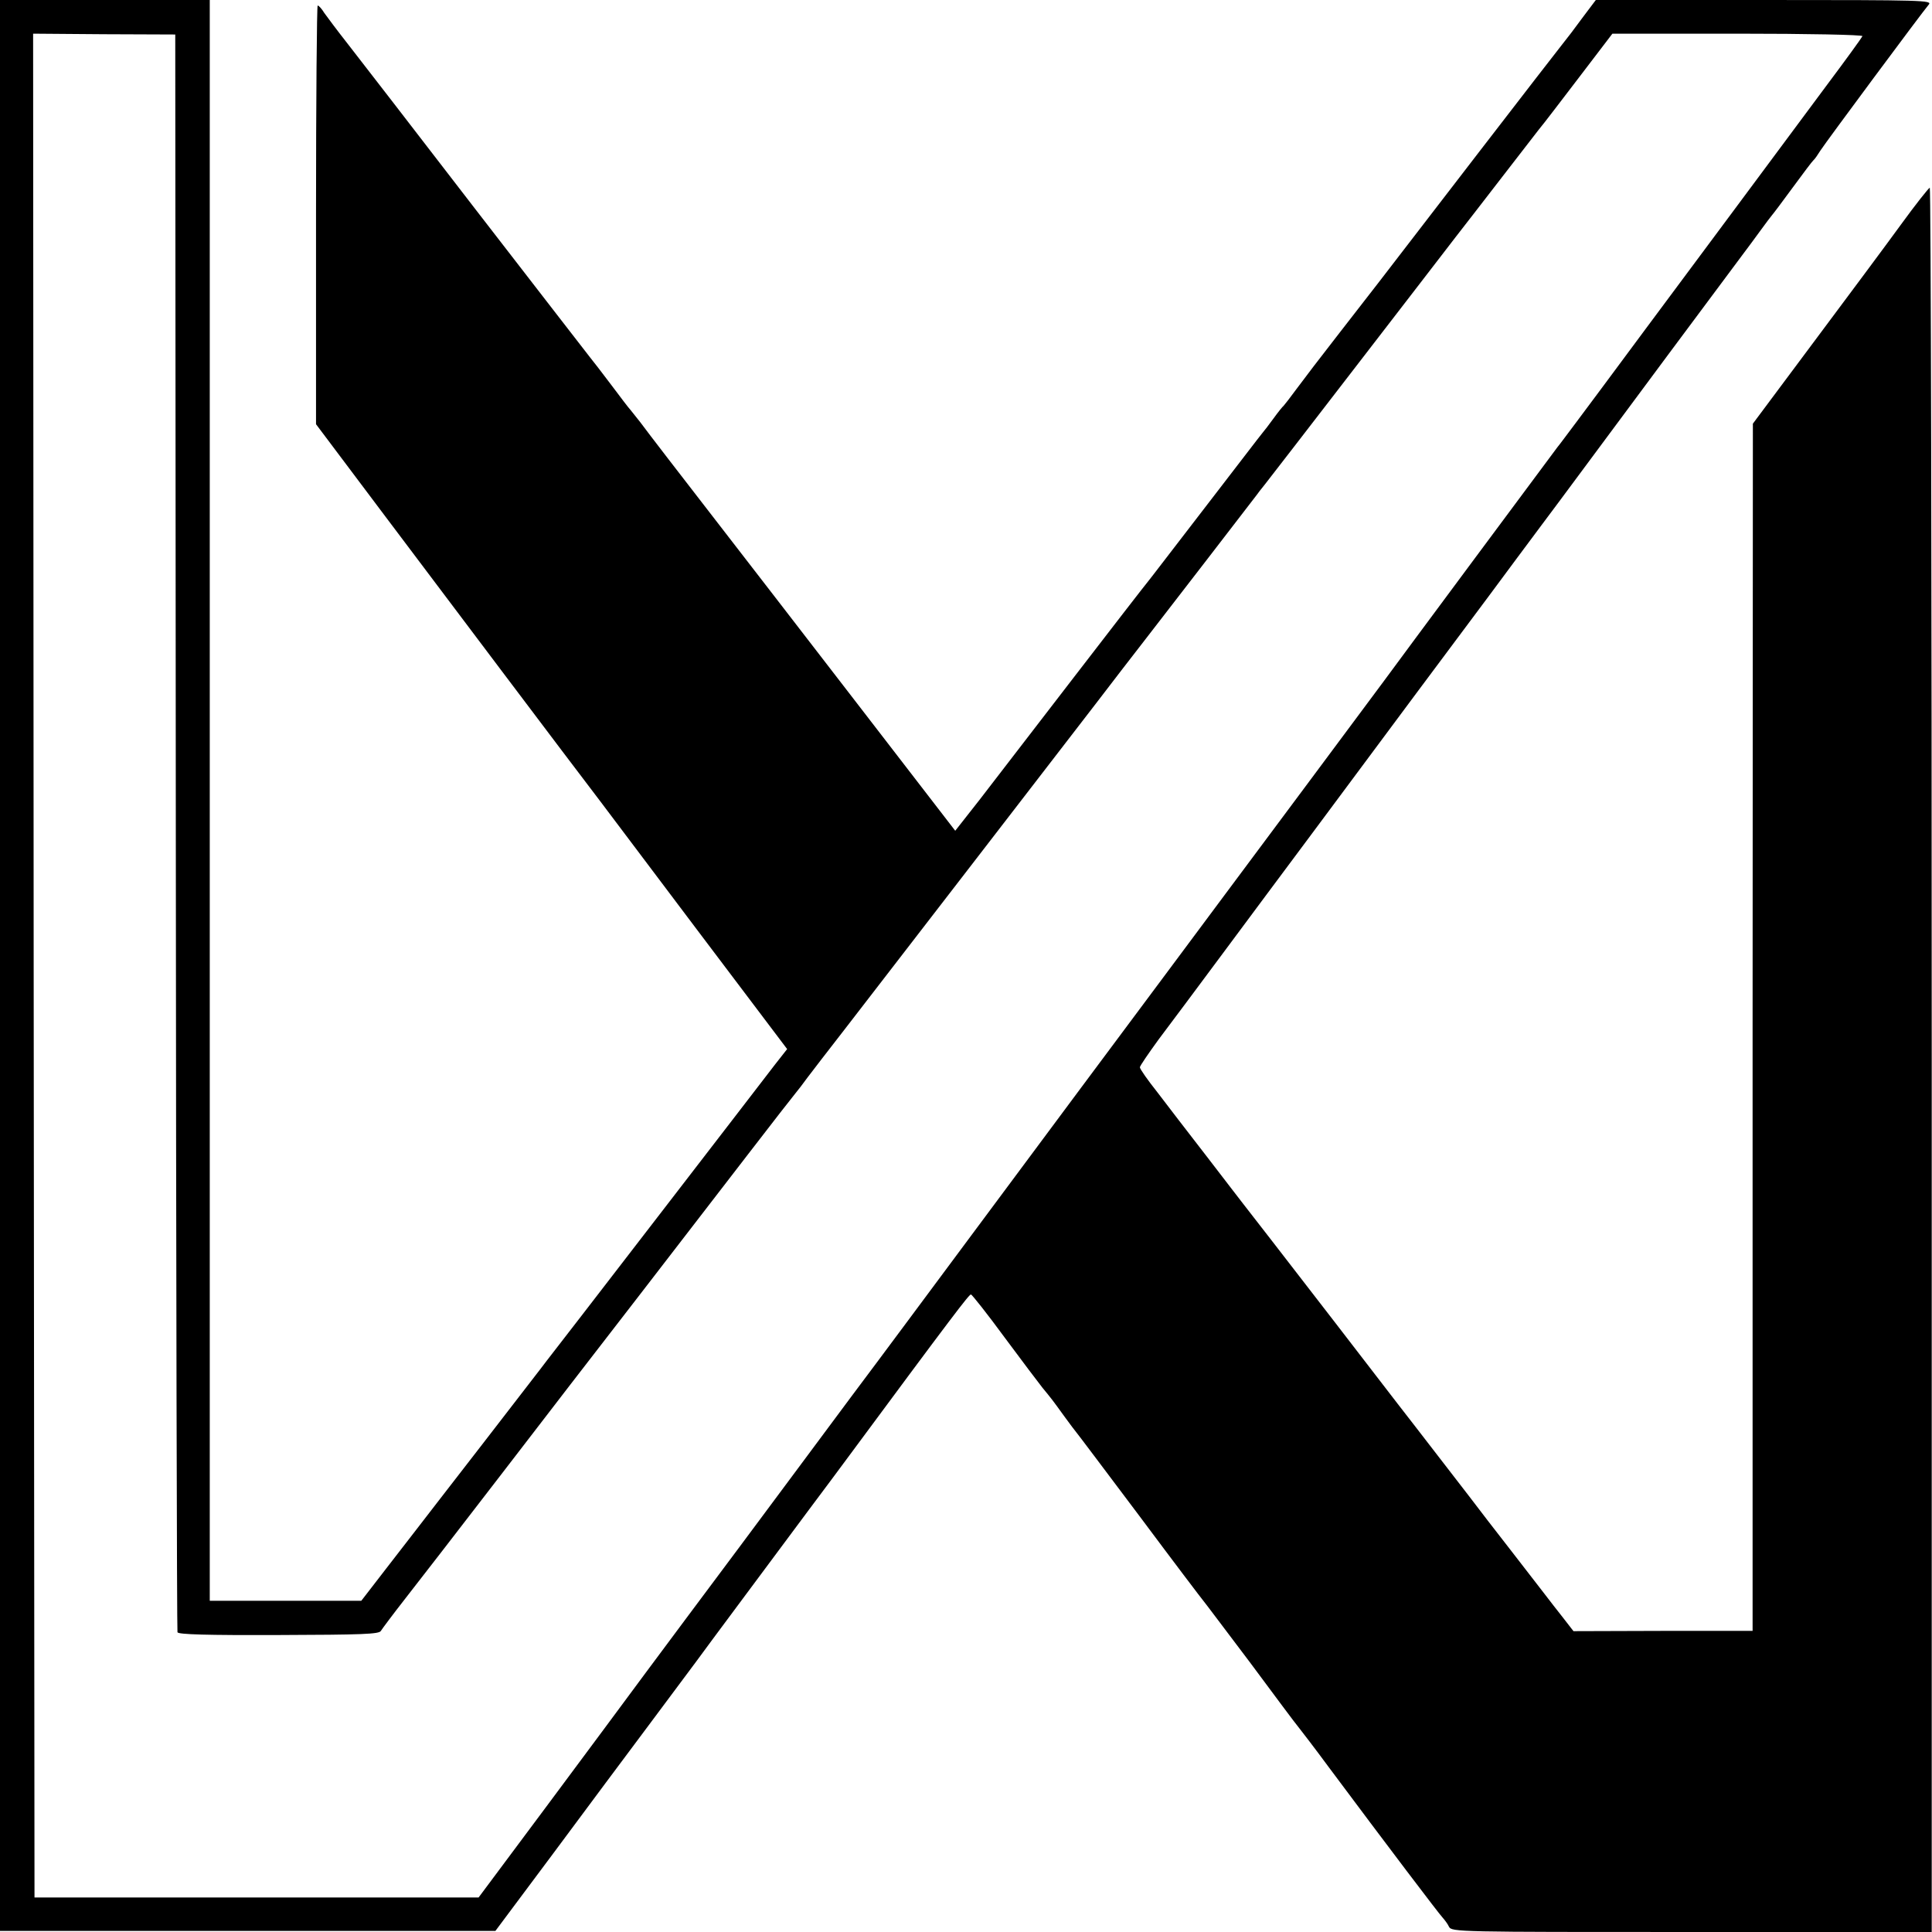
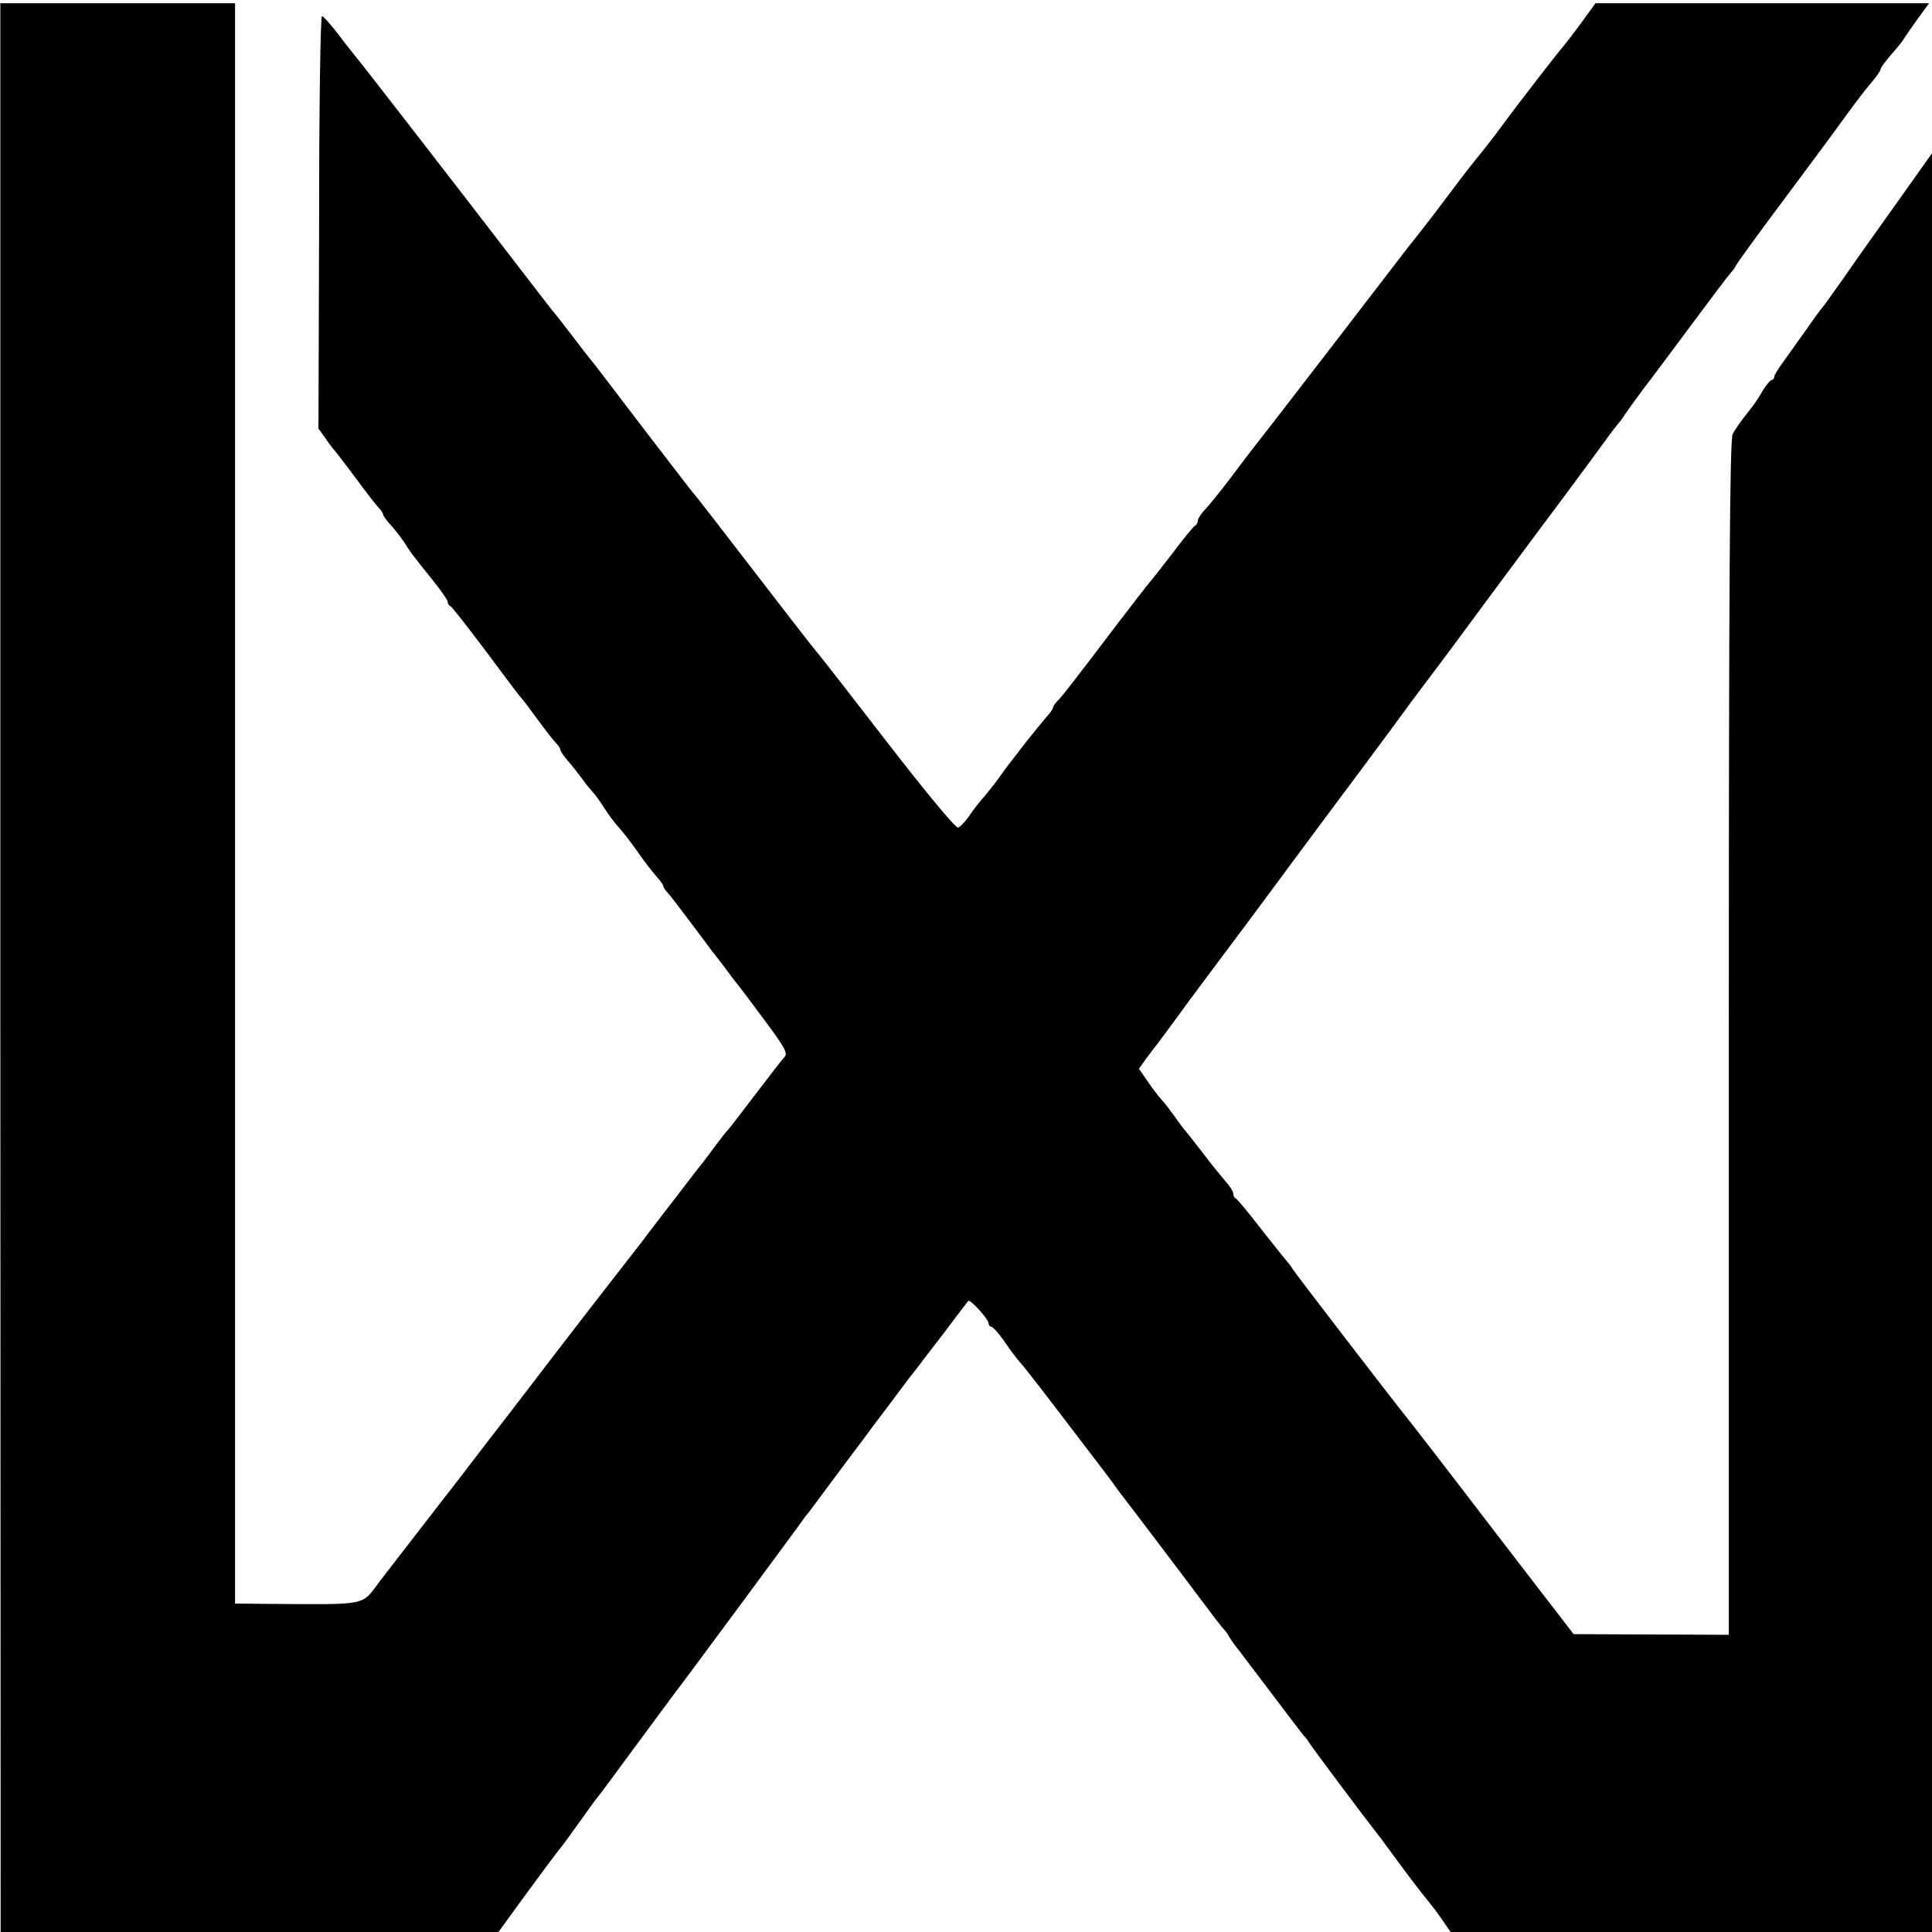
- <svg xmlns="http://www.w3.org/2000/svg" version="1.0" width="700pt" height="700pt" viewBox="0 0 700 700" preserveAspectRatio="xMidYMid meet">
-   <g transform="translate(0,700) scale(0.1,-0.1)" fill="#000000" stroke="none">
-     <path d="M0 3502 l0 -3498 898 0 897 0 209 280 c115 155 275 370 356 478 81 109 155 208 164 220 25 35 286 385 407 548 60 80 115 154 123 165 404 546 457 615 464 615 4 -1 59 -70 122 -156 63 -85 125 -167 137 -182 32 -39 34 -41 78 -102 22 -30 42 -57 45 -60 3 -3 106 -140 230 -305 123 -165 227 -302 230 -305 3 -3 78 -103 168 -222 89 -120 168 -226 176 -235 8 -10 59 -76 112 -148 208 -279 399 -531 411 -543 7 -8 18 -22 23 -33 10 -19 33 -19 880 -19 l869 0 0 3160 c0 1738 -3 3160 -7 3160 -4 -1 -51 -60 -104 -133 -53 -73 -196 -265 -317 -427 l-220 -295 -1 -2187 0 -2187 -324 0 -325 -1 -38 49 c-21 26 -49 63 -63 81 -14 18 -69 89 -123 159 -54 69 -124 160 -155 201 -32 41 -119 154 -193 250 -75 96 -208 270 -297 385 -176 228 -310 401 -329 425 -6 8 -65 84 -130 169 -65 84 -146 189 -180 234 -35 44 -63 84 -63 90 0 5 31 50 68 101 38 50 142 190 232 311 90 121 234 315 320 430 301 405 507 682 644 865 75 102 146 196 156 210 10 14 54 72 97 130 176 238 666 897 680 915 5 6 26 35 48 65 22 30 42 57 45 60 3 3 37 48 75 100 38 52 72 97 76 100 4 3 15 19 25 35 20 31 365 496 392 528 14 16 -15 17 -595 17 l-611 0 -43 -57 c-48 -65 -49 -66 -82 -108 -19 -23 -549 -711 -664 -861 -12 -16 -75 -96 -139 -179 -64 -82 -135 -175 -157 -205 -22 -30 -43 -57 -46 -60 -4 -3 -20 -23 -36 -45 -16 -22 -35 -47 -42 -55 -7 -8 -100 -130 -208 -270 -108 -140 -201 -262 -208 -270 -7 -8 -127 -163 -267 -345 -139 -181 -293 -381 -341 -443 l-88 -112 -360 467 c-199 258 -415 538 -481 623 -158 204 -269 348 -300 390 -14 18 -30 38 -35 44 -6 6 -37 47 -70 91 -33 44 -68 89 -77 100 -9 11 -195 252 -414 535 -218 283 -427 554 -464 601 -37 47 -75 98 -85 112 -9 15 -20 27 -24 27 -3 0 -6 -341 -6 -759 l0 -758 251 -334 c201 -267 670 -890 781 -1035 12 -16 169 -224 348 -462 l327 -433 -44 -56 c-24 -31 -215 -280 -425 -552 -210 -273 -391 -507 -402 -521 -10 -14 -115 -149 -232 -301 -118 -152 -225 -291 -239 -309 -14 -18 -65 -84 -113 -146 l-88 -114 -274 0 -275 0 0 2900 0 2900 -380 0 -380 0 0 -3498z m637 484 c1 -1589 4 -2894 6 -2900 3 -8 107 -11 367 -10 301 1 364 3 370 15 5 8 43 59 86 114 43 55 198 255 344 445 146 190 373 485 505 655 132 171 310 402 397 515 87 113 164 212 171 220 7 8 26 33 42 55 17 22 77 101 135 175 134 174 785 1017 910 1180 53 69 134 175 181 235 77 99 382 495 401 520 4 6 18 24 31 40 13 17 163 210 332 430 170 220 331 430 359 466 28 36 101 130 161 208 61 79 124 160 140 181 17 20 83 107 148 192 l119 156 454 0 c252 0 454 -4 452 -9 -2 -5 -59 -84 -128 -176 -208 -280 -456 -614 -660 -888 -106 -143 -218 -294 -249 -335 -31 -41 -61 -82 -68 -90 -10 -13 -582 -783 -627 -845 -14 -19 -511 -687 -603 -810 -47 -63 -264 -355 -499 -670 -78 -105 -255 -343 -394 -530 -139 -187 -334 -450 -434 -583 -100 -134 -282 -380 -406 -546 -124 -166 -277 -371 -340 -456 -63 -85 -225 -304 -360 -485 l-246 -330 -804 0 -805 0 -3 3376 -2 3377 257 -2 258 -1 2 -2889z" />
+ <svg xmlns="http://www.w3.org/2000/svg" version="1.0" width="600pt" height="600pt" viewBox="0 0 600 600" preserveAspectRatio="xMidYMid meet">
+   <g transform="translate(0,600) scale(0.1,-0.1)" fill="#000000" stroke="none">
+     <path d="M1 2995 l1 -2995 773 0 773 0 88 121 c49 67 94 127 99 133 6 6 33 43 60 81 28 39 55 77 62 85 7 8 53 71 104 140 106 144 171 231 182 245 13 17 311 420 337 456 13 19 28 39 33 44 4 6 40 53 78 105 39 52 79 106 90 120 10 14 42 57 71 95 29 39 56 75 60 80 4 6 18 24 31 40 13 17 54 71 92 120 37 50 70 92 72 95 6 6 63 -57 63 -69 0 -6 4 -11 8 -11 5 0 24 -21 42 -47 18 -27 40 -55 47 -63 8 -8 34 -42 60 -75 25 -33 87 -113 137 -179 50 -65 96 -126 101 -134 6 -8 18 -25 27 -36 9 -12 44 -57 77 -101 33 -44 64 -84 68 -90 4 -5 42 -55 83 -110 41 -55 77 -102 81 -105 3 -3 10 -12 15 -21 5 -9 21 -32 36 -50 14 -19 63 -83 109 -144 45 -60 85 -112 88 -115 3 -3 11 -12 16 -21 9 -15 169 -229 224 -299 10 -14 37 -50 59 -80 41 -56 64 -85 93 -121 9 -11 27 -35 40 -54 l24 -35 748 0 747 0 0 2762 0 2762 -110 -155 c-61 -85 -134 -188 -162 -229 -29 -41 -57 -80 -62 -87 -6 -6 -29 -37 -51 -69 -22 -31 -55 -77 -72 -101 -18 -24 -33 -48 -33 -53 0 -6 -4 -10 -8 -10 -4 0 -16 -15 -27 -32 -10 -18 -23 -37 -27 -43 -4 -5 -18 -23 -31 -40 -13 -16 -29 -40 -36 -53 -9 -18 -12 -449 -12 -1876 l0 -1853 -241 1 -241 1 -254 330 c-139 182 -259 337 -266 345 -46 57 -344 445 -352 458 -5 9 -13 19 -16 22 -3 3 -39 48 -80 100 -40 52 -77 97 -81 98 -5 2 -8 9 -8 15 0 7 -10 23 -23 37 -12 14 -45 54 -72 90 -28 36 -52 67 -55 70 -3 3 -17 21 -30 40 -14 19 -32 44 -42 54 -10 11 -30 37 -44 58 l-27 39 23 32 c13 18 28 37 32 42 5 6 38 51 74 100 36 50 75 101 85 115 23 30 213 285 237 318 9 13 69 93 132 178 63 84 152 204 198 266 45 62 91 124 102 138 11 14 95 126 186 250 161 217 213 287 253 340 10 14 49 66 85 115 36 50 71 97 78 105 7 8 18 22 23 31 6 9 33 47 60 83 28 36 97 129 155 207 58 78 110 147 116 153 6 6 13 16 15 21 2 6 69 98 149 205 80 107 168 226 195 264 28 38 62 83 78 101 15 18 27 35 27 39 0 6 20 32 50 66 8 9 20 24 25 33 6 9 25 37 43 62 l33 45 -518 0 -518 0 -45 -62 c-25 -34 -50 -66 -55 -72 -11 -11 -150 -191 -190 -246 -29 -40 -69 -90 -80 -103 -6 -7 -40 -50 -75 -97 -35 -47 -83 -110 -107 -140 -24 -30 -47 -59 -51 -65 -34 -45 -422 -549 -447 -580 -13 -16 -51 -66 -84 -110 -33 -44 -70 -89 -81 -100 -11 -12 -20 -26 -20 -32 0 -6 -4 -13 -8 -15 -4 -1 -37 -41 -72 -88 -36 -47 -68 -87 -71 -90 -3 -3 -48 -61 -100 -129 -144 -190 -171 -224 -186 -239 -7 -7 -13 -17 -13 -20 0 -4 -10 -18 -23 -32 -12 -14 -41 -50 -65 -80 -23 -30 -45 -59 -50 -65 -4 -5 -19 -25 -32 -44 -14 -19 -35 -45 -46 -58 -12 -13 -32 -39 -45 -58 -13 -19 -29 -35 -34 -35 -9 0 -100 110 -220 265 -70 91 -209 270 -220 282 -17 21 -29 36 -100 128 -219 284 -271 352 -283 365 -7 8 -78 101 -158 205 -80 105 -150 197 -157 205 -7 8 -35 44 -62 80 -28 36 -54 70 -60 76 -5 7 -57 73 -115 149 -139 181 -467 605 -488 630 -9 11 -37 46 -61 78 -24 31 -47 57 -51 57 -5 0 -9 -288 -9 -640 l-2 -641 23 -32 c12 -18 25 -34 28 -37 3 -3 32 -41 65 -85 32 -44 65 -86 72 -93 7 -7 13 -17 13 -20 0 -4 10 -18 23 -32 13 -14 32 -39 43 -55 20 -32 20 -32 88 -117 25 -31 46 -61 46 -66 0 -6 4 -12 8 -14 5 -1 55 -66 113 -143 57 -77 106 -142 110 -145 3 -3 25 -32 49 -65 24 -33 50 -66 57 -73 7 -7 13 -16 13 -20 0 -4 10 -19 23 -34 13 -15 32 -39 43 -54 10 -15 26 -34 34 -43 9 -9 25 -32 37 -51 12 -19 32 -46 45 -60 13 -14 39 -48 58 -75 19 -28 45 -61 57 -75 13 -14 23 -28 23 -32 0 -3 6 -13 13 -20 7 -7 39 -49 72 -93 33 -44 63 -84 67 -90 5 -5 22 -28 39 -50 16 -22 35 -47 42 -55 7 -9 45 -59 84 -112 59 -79 70 -99 60 -110 -7 -7 -48 -60 -92 -118 -44 -58 -82 -107 -85 -110 -4 -3 -19 -23 -36 -45 -16 -22 -34 -46 -41 -55 -7 -8 -26 -33 -43 -55 -31 -41 -53 -69 -80 -104 -8 -11 -39 -50 -67 -88 -29 -37 -98 -126 -154 -198 -55 -71 -135 -175 -177 -230 -42 -55 -108 -141 -147 -191 -38 -50 -80 -104 -92 -120 -12 -16 -31 -40 -42 -54 -28 -36 -171 -221 -201 -260 -59 -78 -31 -73 -347 -71 l-103 1 0 2485 0 2485 -364 0 -365 0 0 -2995z" />
  </g>
</svg>
